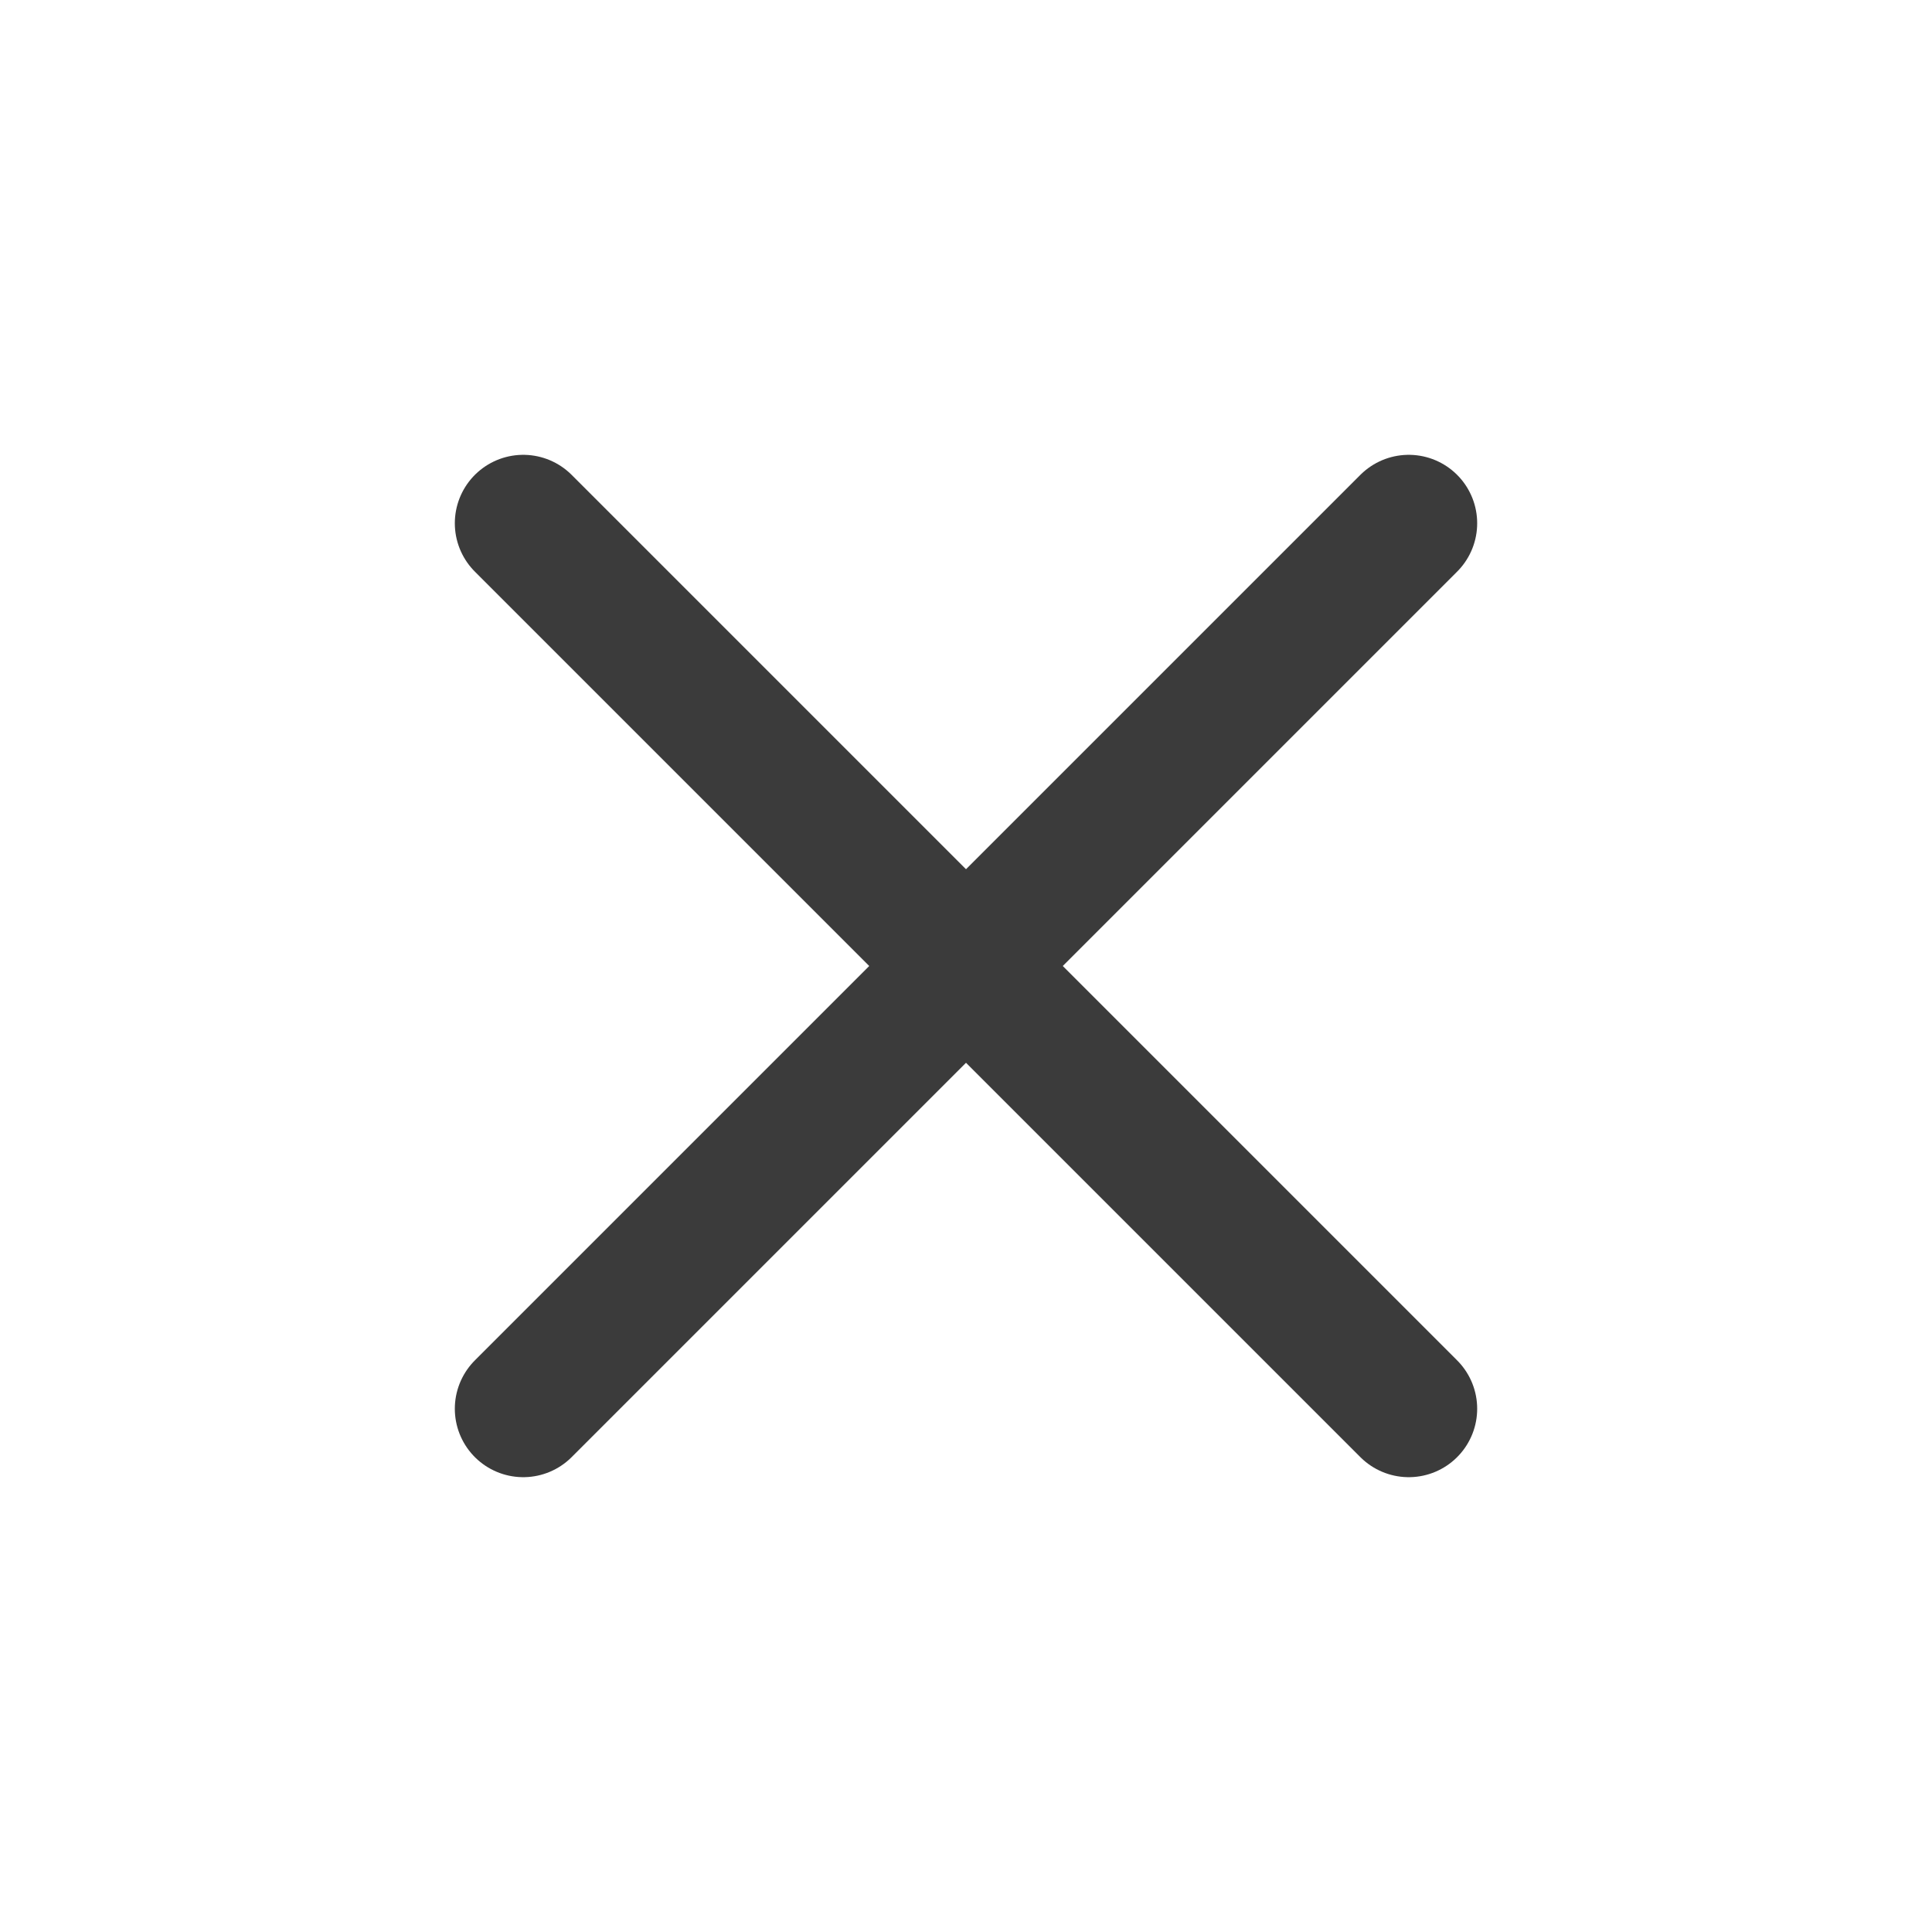
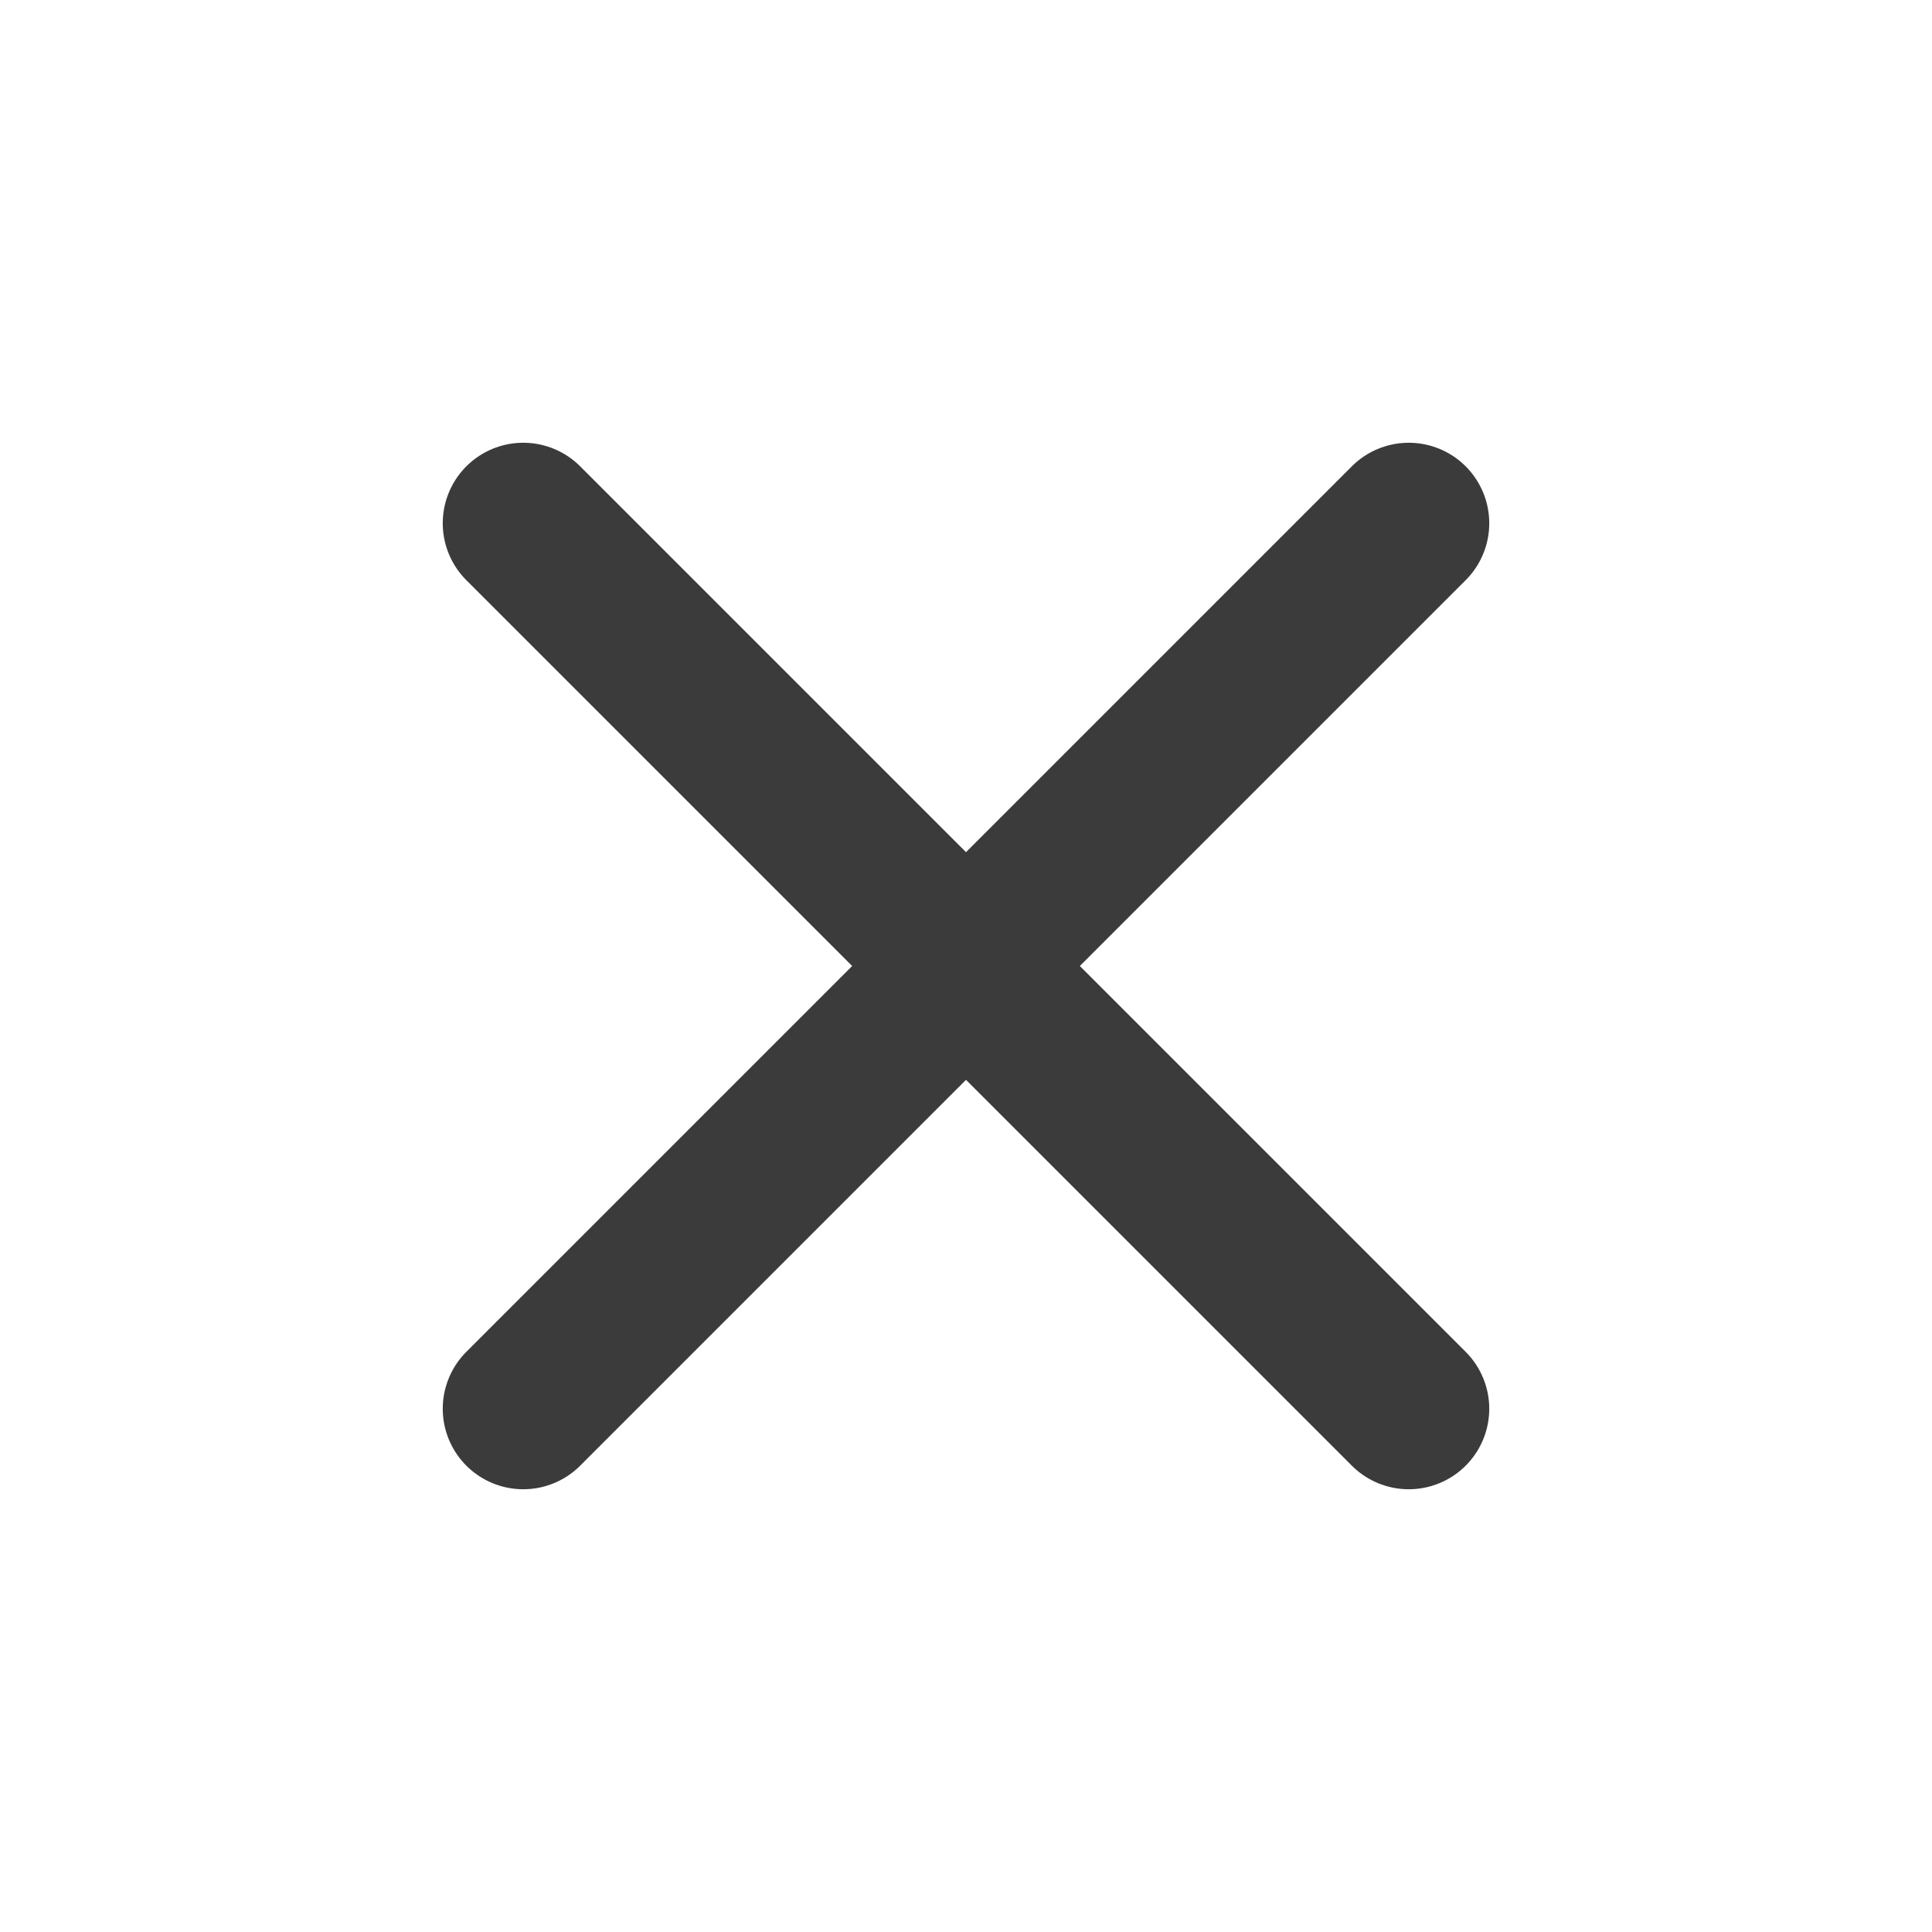
<svg xmlns="http://www.w3.org/2000/svg" width="24" height="24" viewBox="0 0 24 24">
-   <g fill="none" stroke="#3b3b3b" stroke-width="1.7" stroke-linecap="round" stroke-linejoin="round">
+   <g fill="none" stroke="#3b3b3b" stroke-width="2.0" stroke-linecap="round" stroke-linejoin="round">
    <path d="M6.5 6.5 L17.5 17.5" />
    <path d="M17.5 6.5 L6.5 17.5" />
  </g>
</svg>
